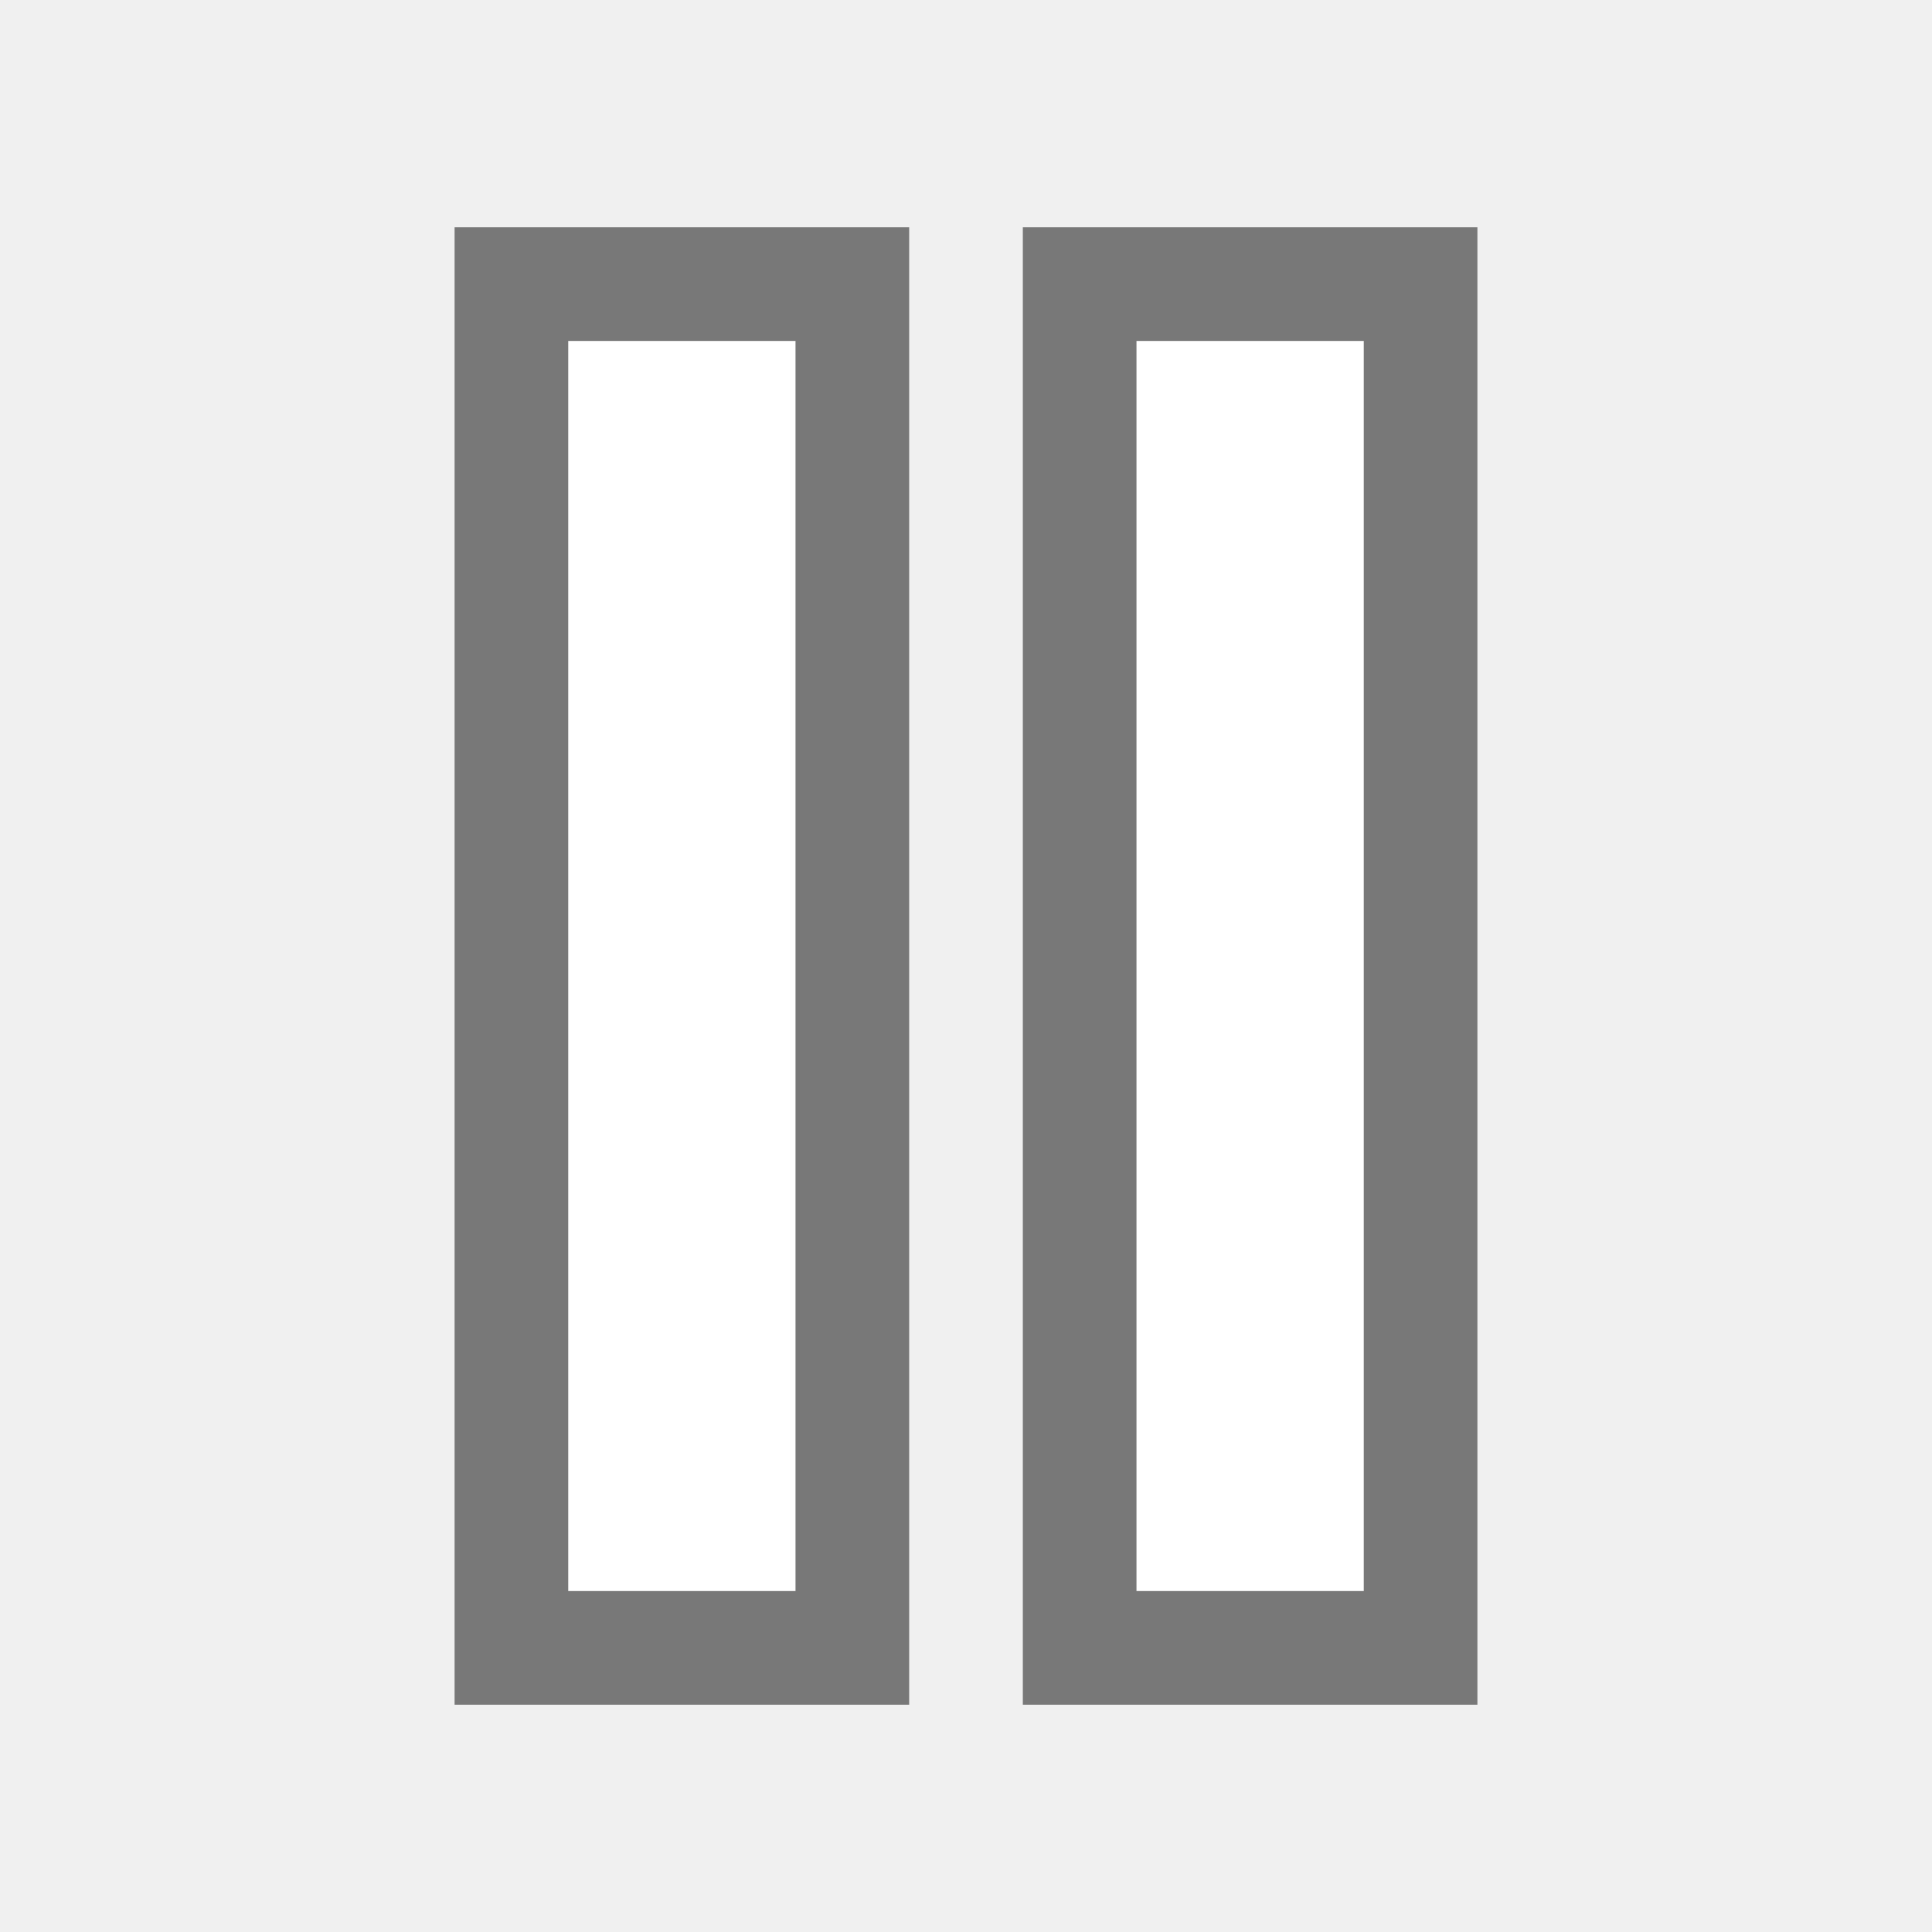
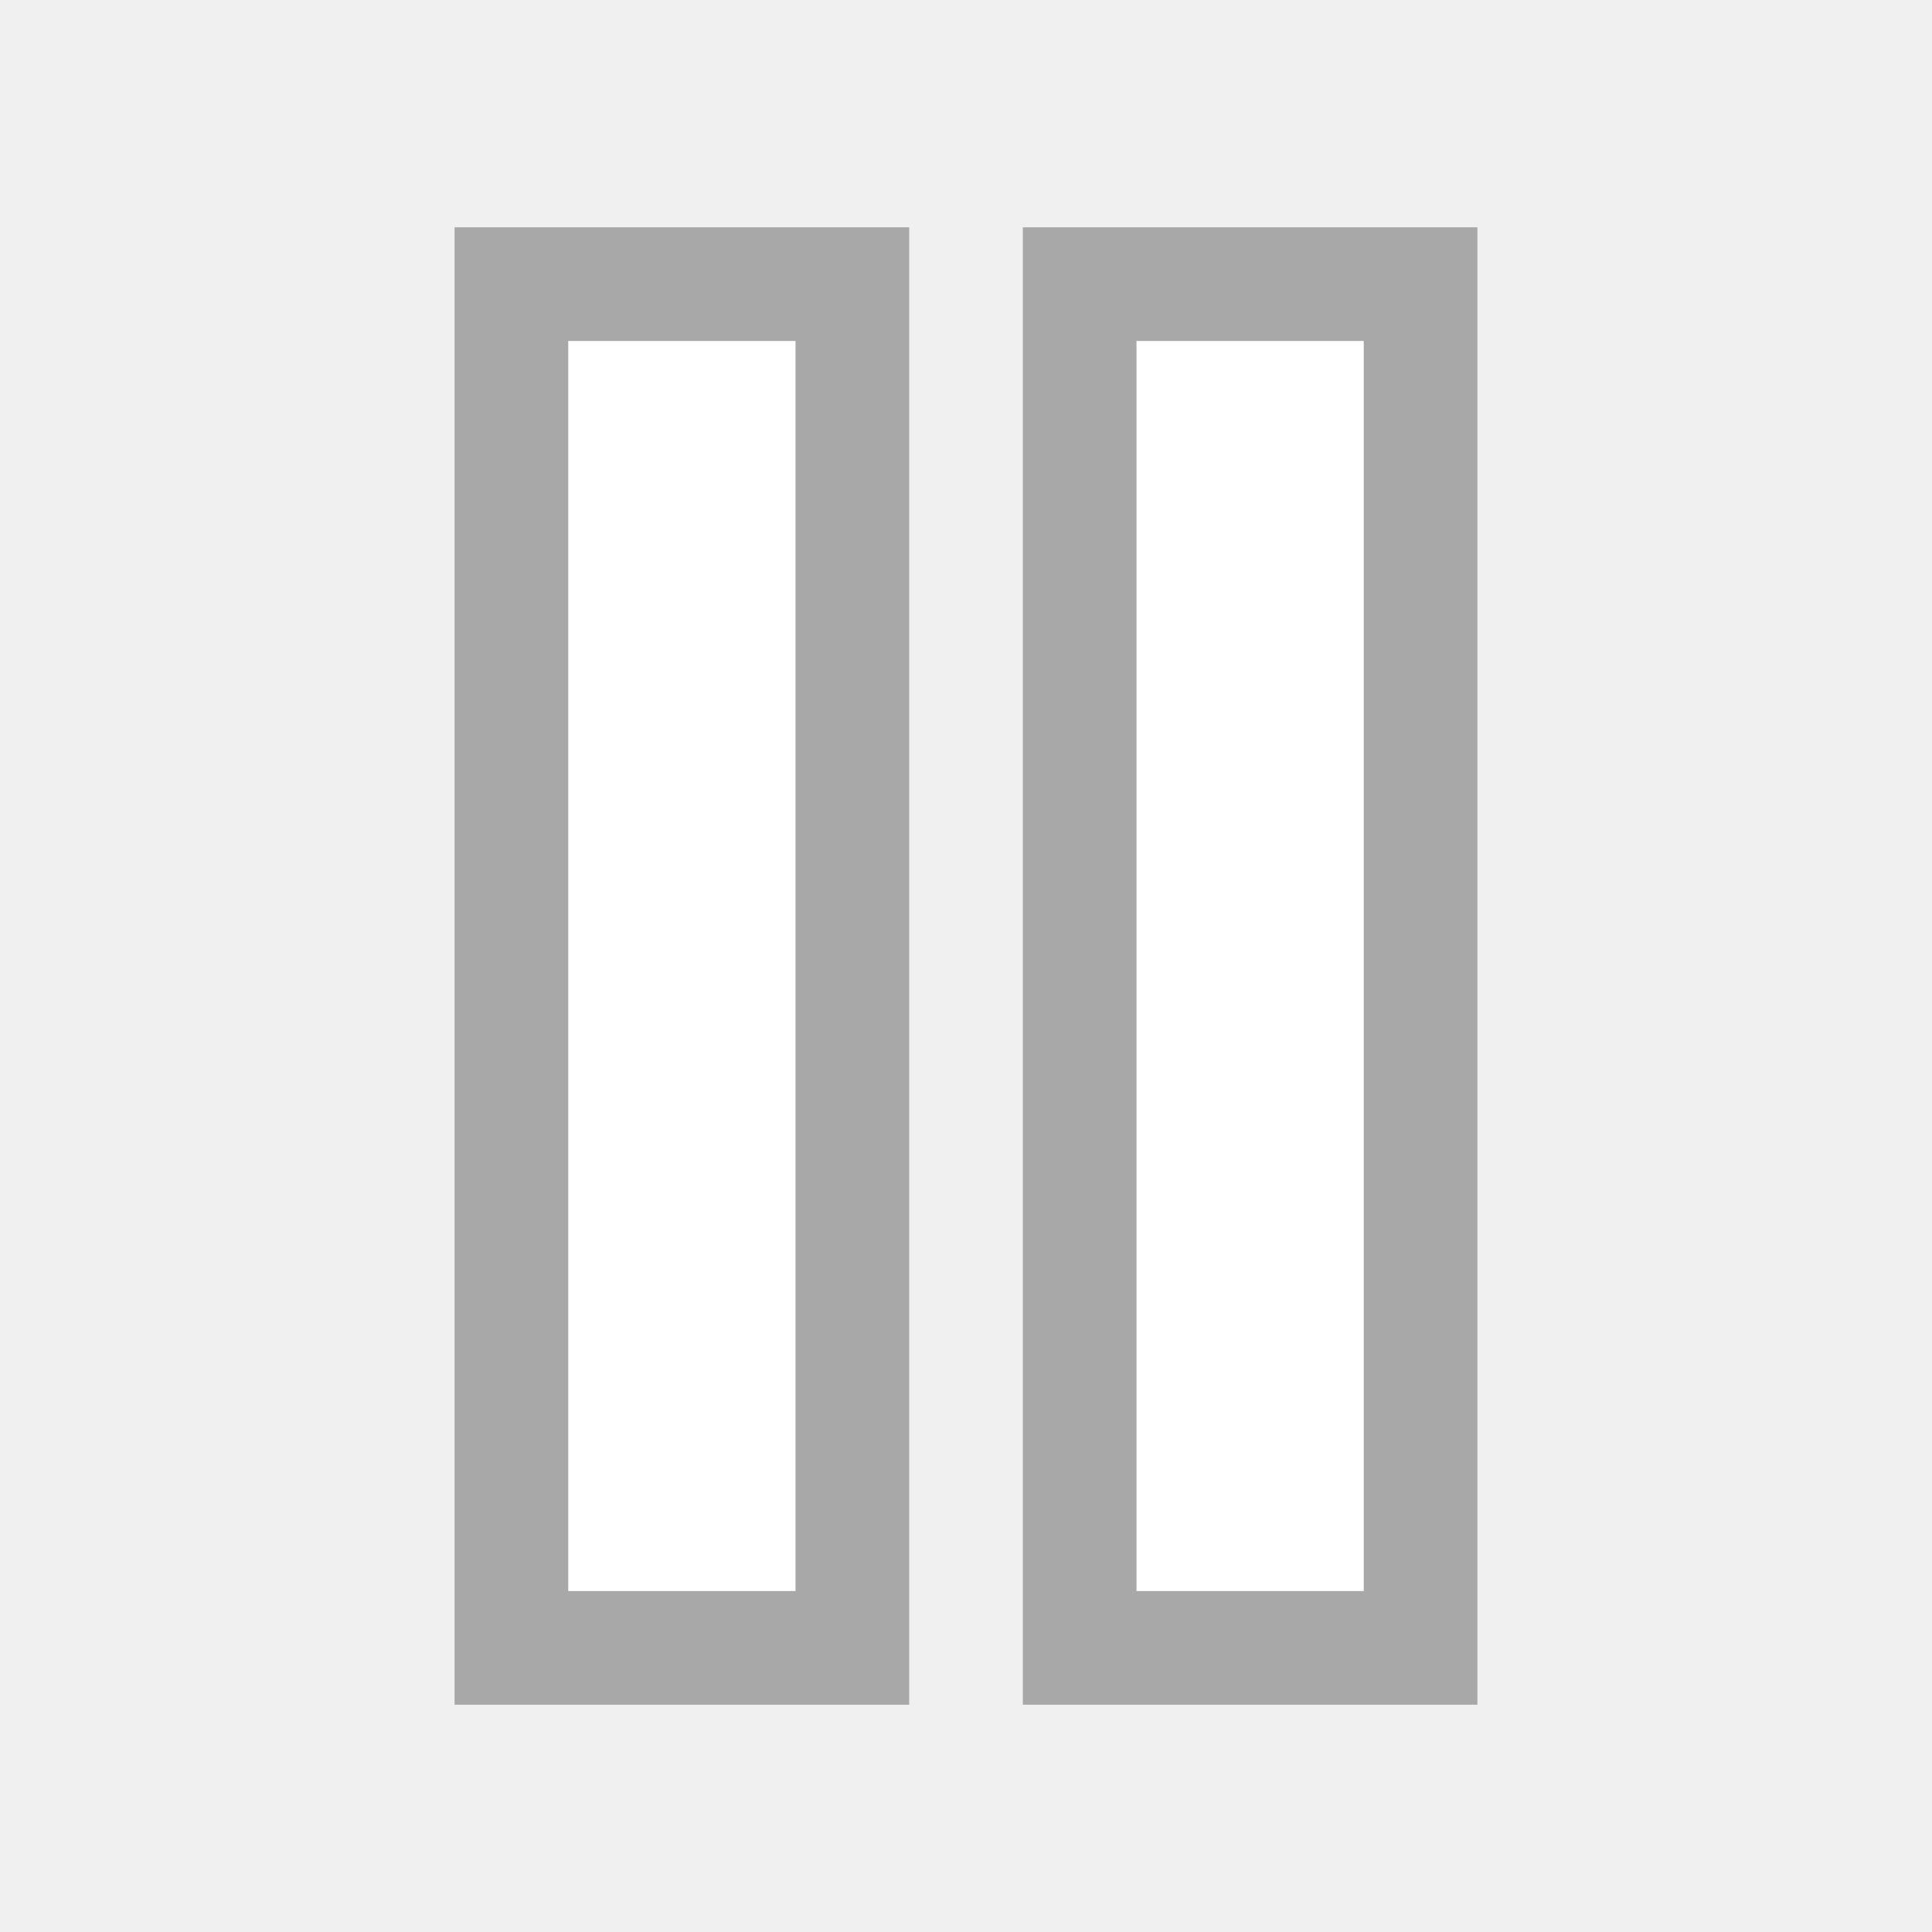
<svg xmlns="http://www.w3.org/2000/svg" width="100%" height="100%" viewBox="0 0 17 17" version="1.1" xml:space="preserve" style="fill-rule:evenodd;clip-rule:evenodd;stroke-linejoin:round;stroke-miterlimit:1.414;">
  <g id="Layer1">
    <rect id="rect5" x="-2" y="0" width="21" height="17" style="fill:none;" />
    <g id="g7">
      <path id="path9" d="M7,3l0,11l-2,0l0,-11l2,0Zm5,0l0,11l-2,0l0,-11l2,0Z" style="fill:#fff;fill-rule:nonzero;" />
-       <path id="path11" d="M8,2l0,13l-4,0l0,-13l4,0Zm5,13l-4,0l0,-13l4,0l0,13Zm-8,-12l0,11l2,0l0,-11l-2,0Zm5,0l0,11l2,0l0,-11l-2,0Z" style="fill-opacity:0.502;fill-rule:nonzero;" />
+       <path id="path11" d="M8,2l0,13l-4,0l0,-13l4,0Zm5,13l-4,0l0,-13l4,0l0,13Zm-8,-12l0,11l2,0l0,-11l-2,0Zm5,0l0,11l2,0l0,-11l-2,0Z" style="fill-opacity:0.302;fill-rule:nonzero;" />
    </g>
  </g>
</svg>
